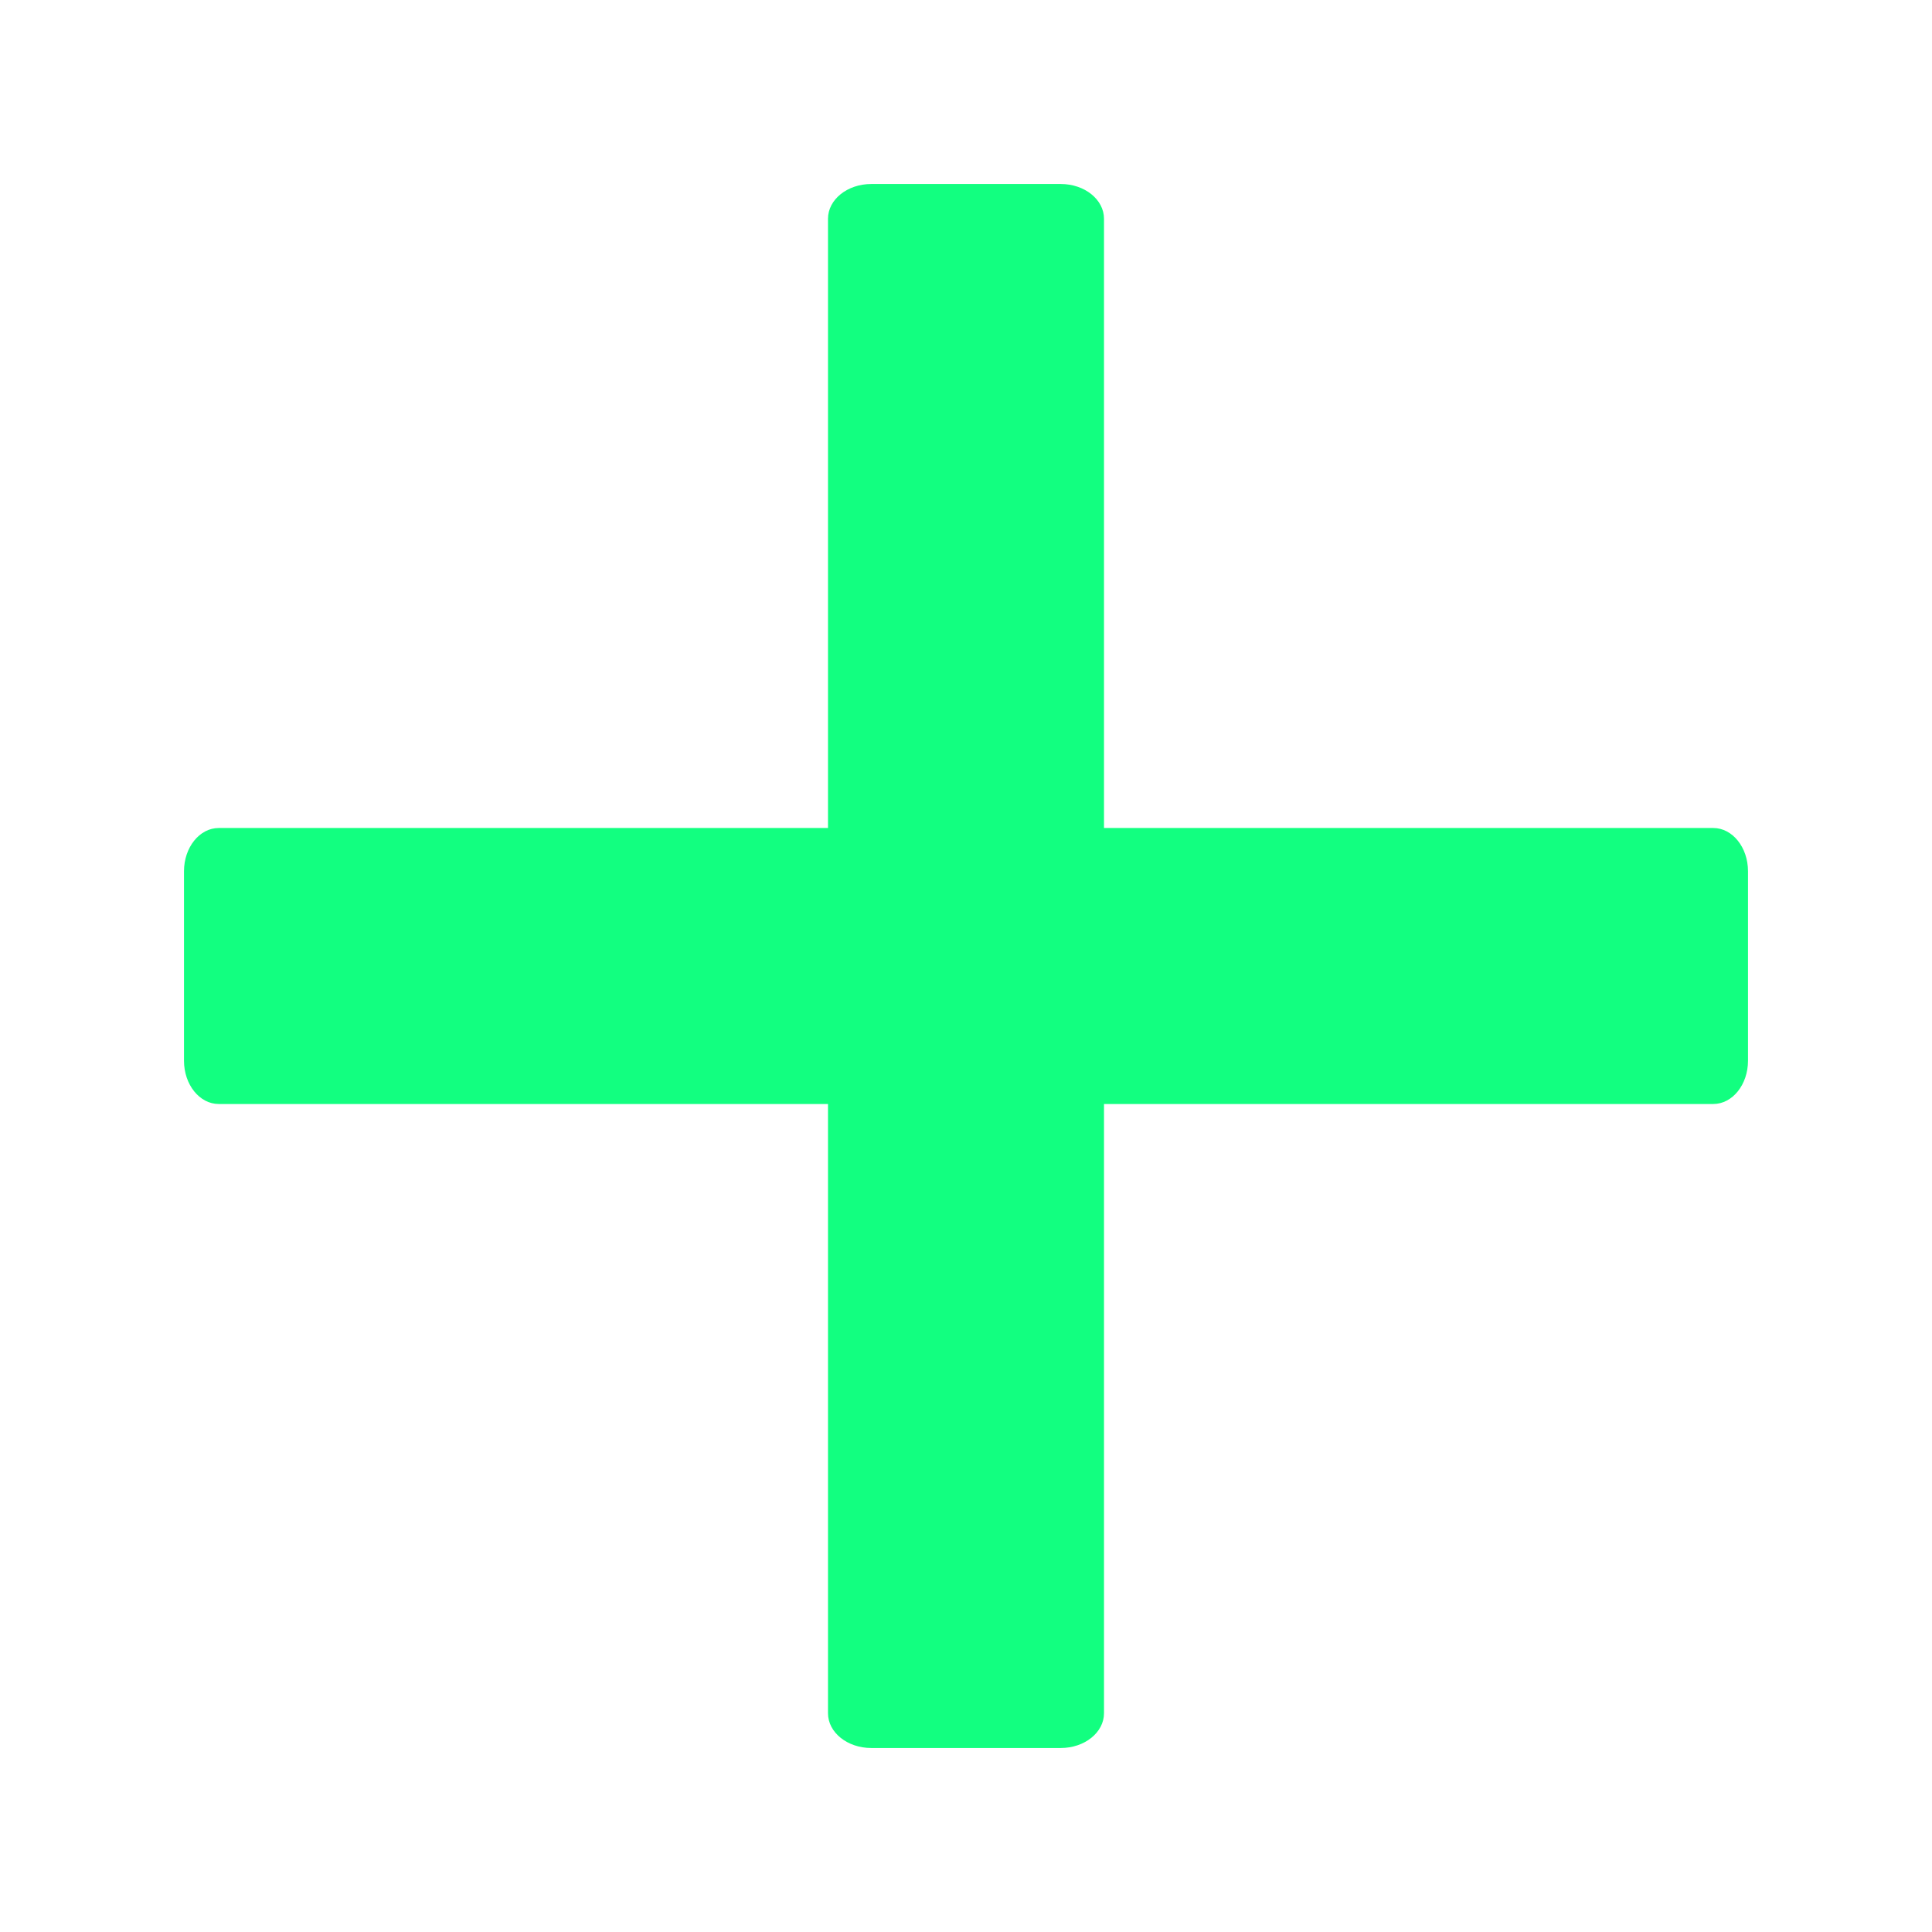
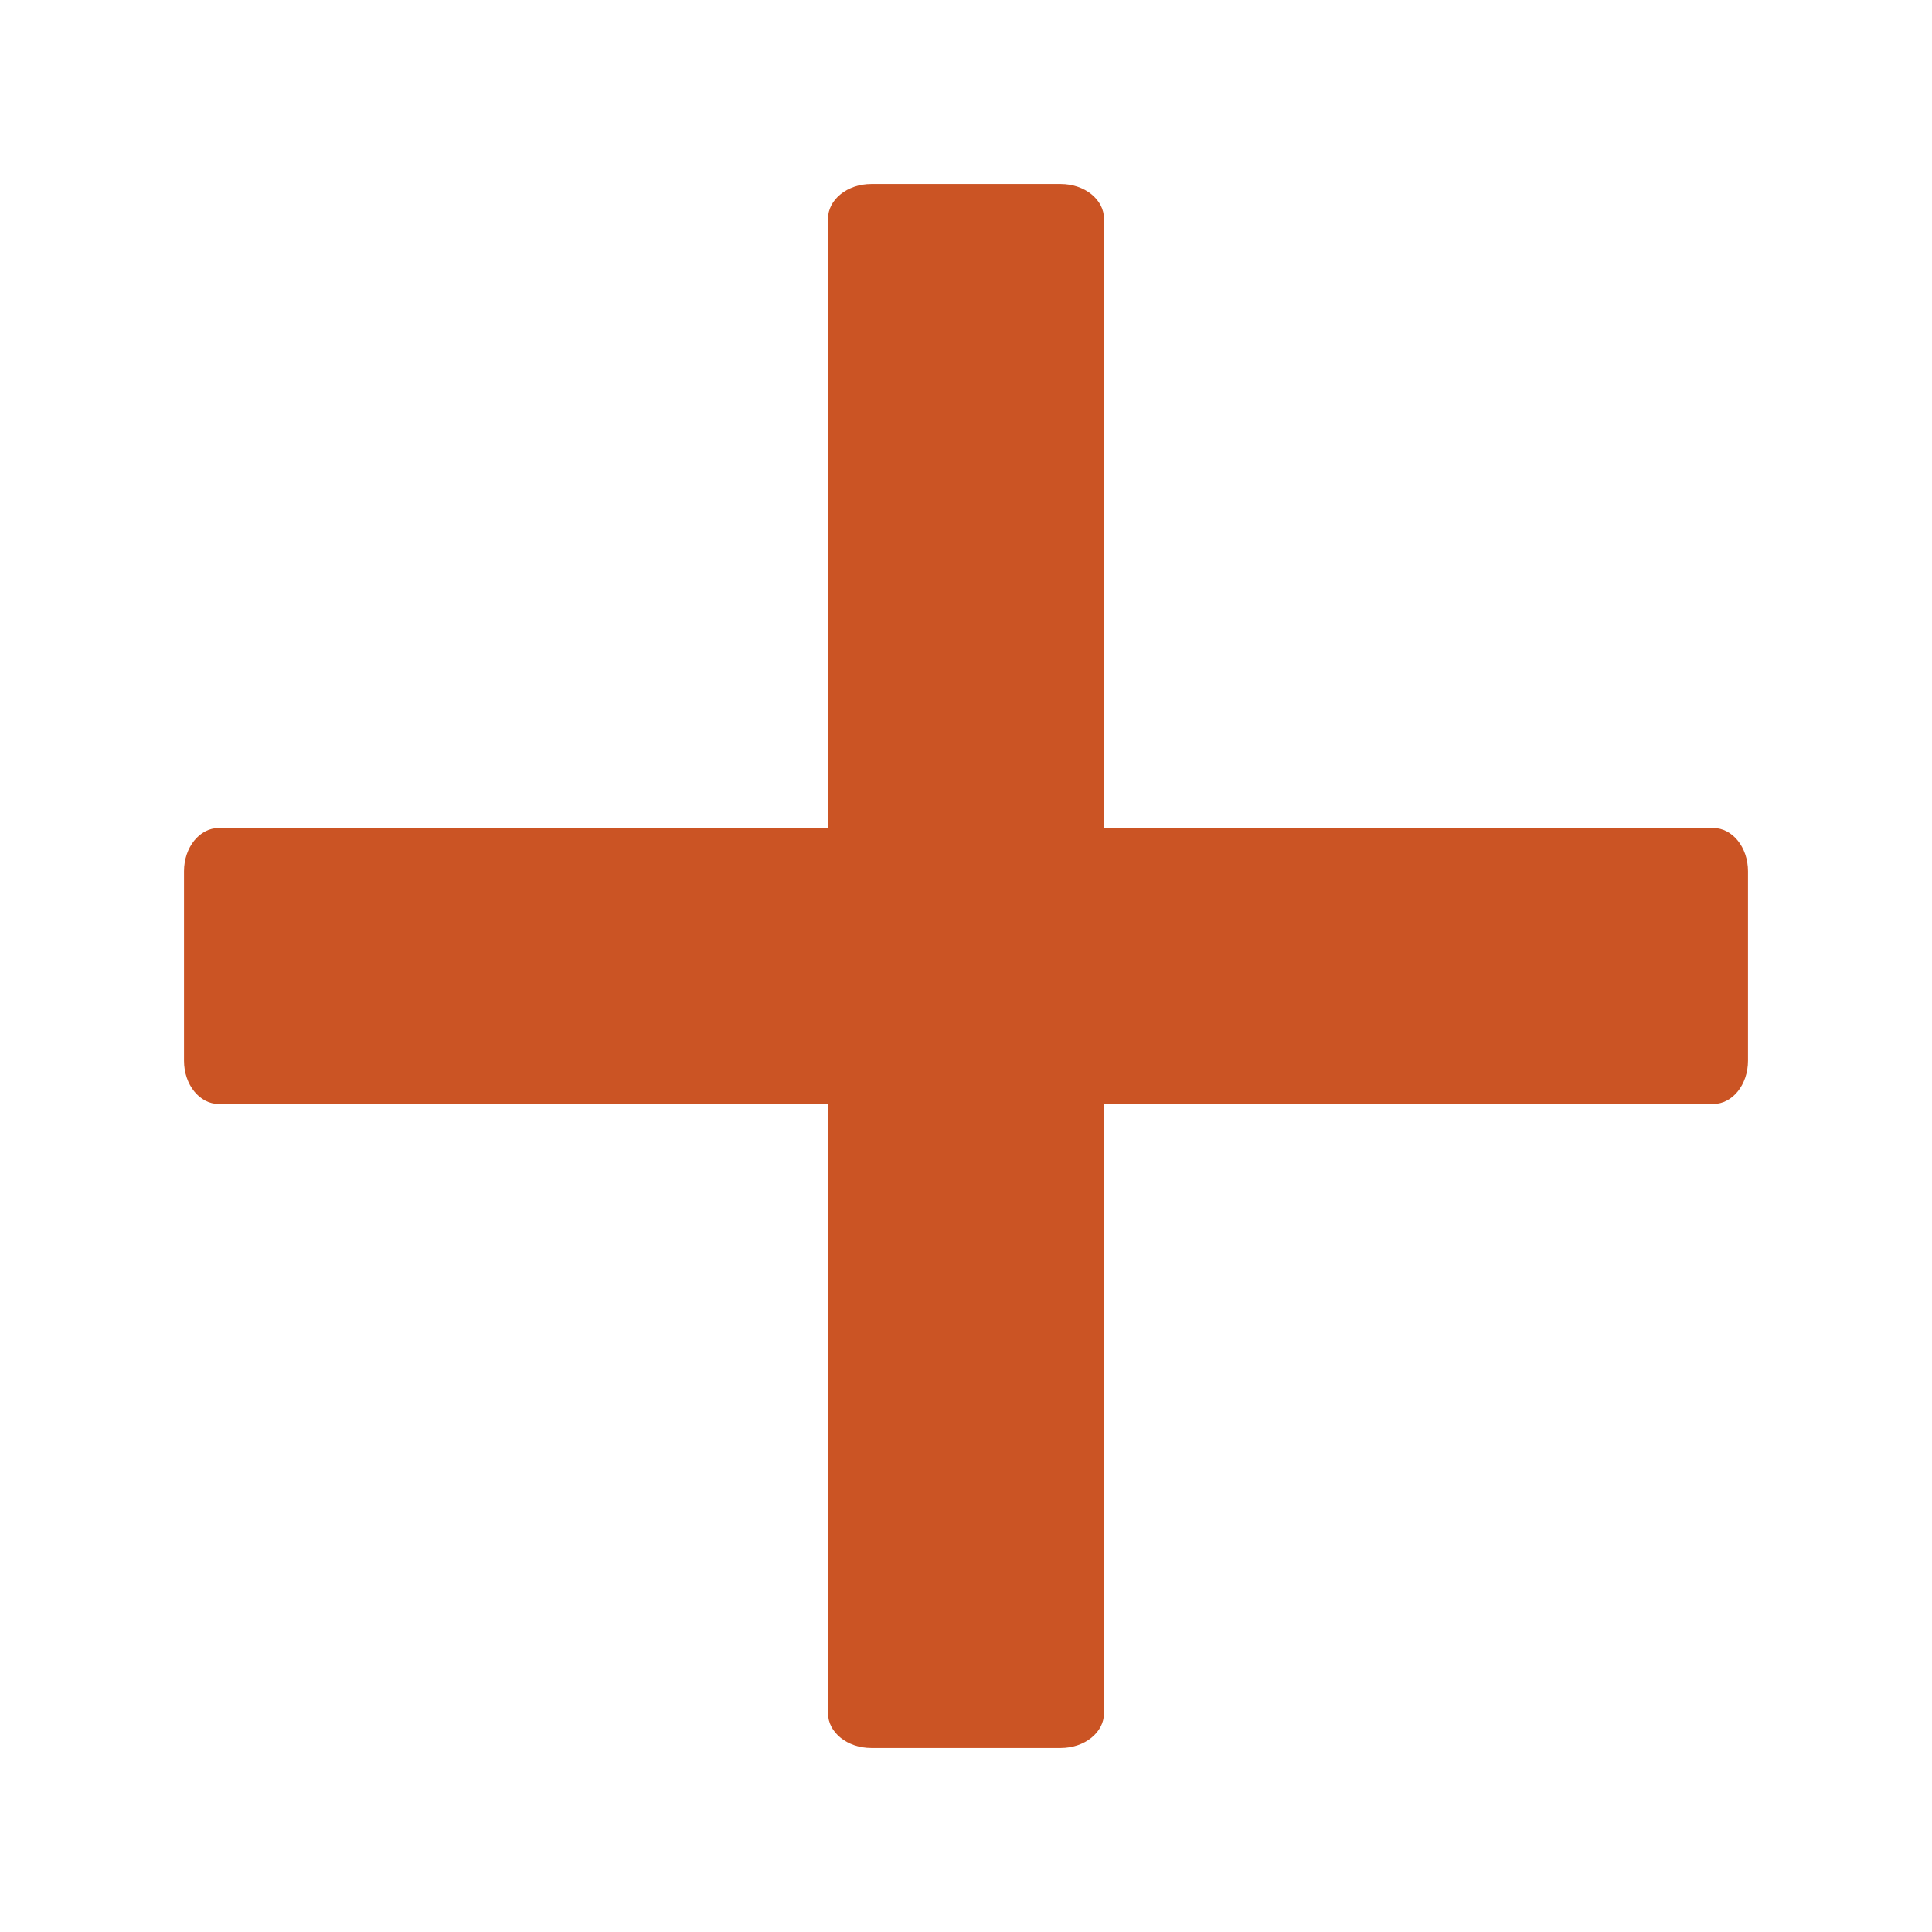
<svg xmlns="http://www.w3.org/2000/svg" width="42" height="42" viewBox="0 0 42 42" fill="none">
-   <path d="M4 18.94V23.06C4 23.579 4.338 24 4.755 24L37.245 24C37.662 24 38 23.579 38 23.06V18.94C38 18.421 37.662 18 37.245 18H4.755C4.338 18 4 18.421 4 18.94Z" fill="#12FF80" />
-   <path d="M23.06 4H18.94C18.421 4 18 4.338 18 4.755V37.245C18 37.662 18.421 38 18.94 38H23.06C23.579 38 24 37.662 24 37.245V4.755C24 4.338 23.579 4 23.06 4Z" fill="#12FF80" />
+   <path d="M4 18.94V23.06C4 23.579 4.338 24 4.755 24L37.245 24C37.662 24 38 23.579 38 23.06V18.94C38 18.421 37.662 18 37.245 18H4.755C4.338 18 4 18.421 4 18.94Z" fill="#cb5424" />
+   <path d="M23.06 4H18.94C18.421 4 18 4.338 18 4.755V37.245C18 37.662 18.421 38 18.94 38H23.06C23.579 38 24 37.662 24 37.245V4.755C24 4.338 23.579 4 23.06 4Z" fill="#cb5424" />
</svg>
